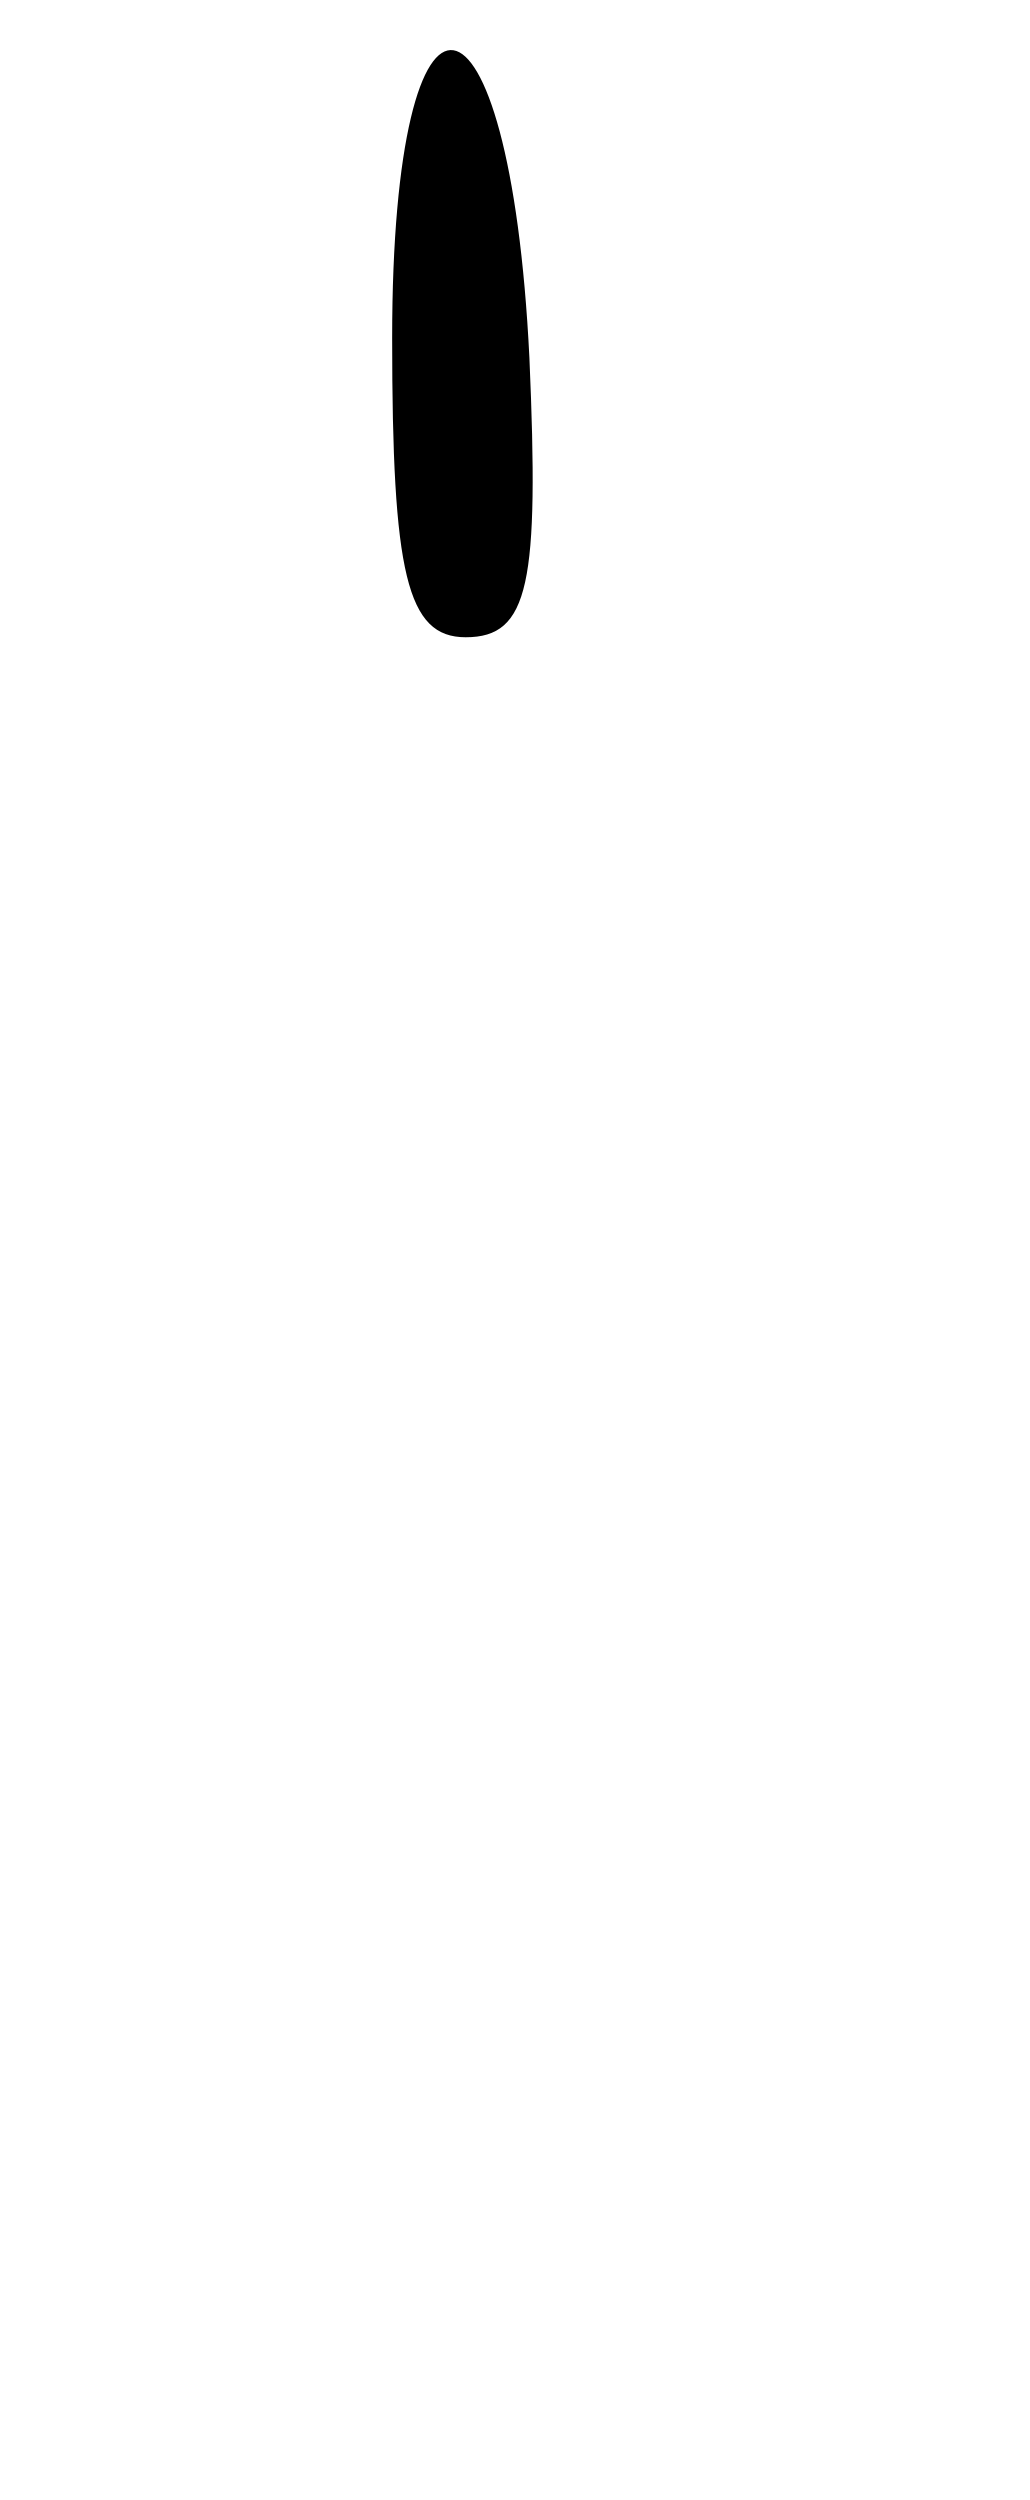
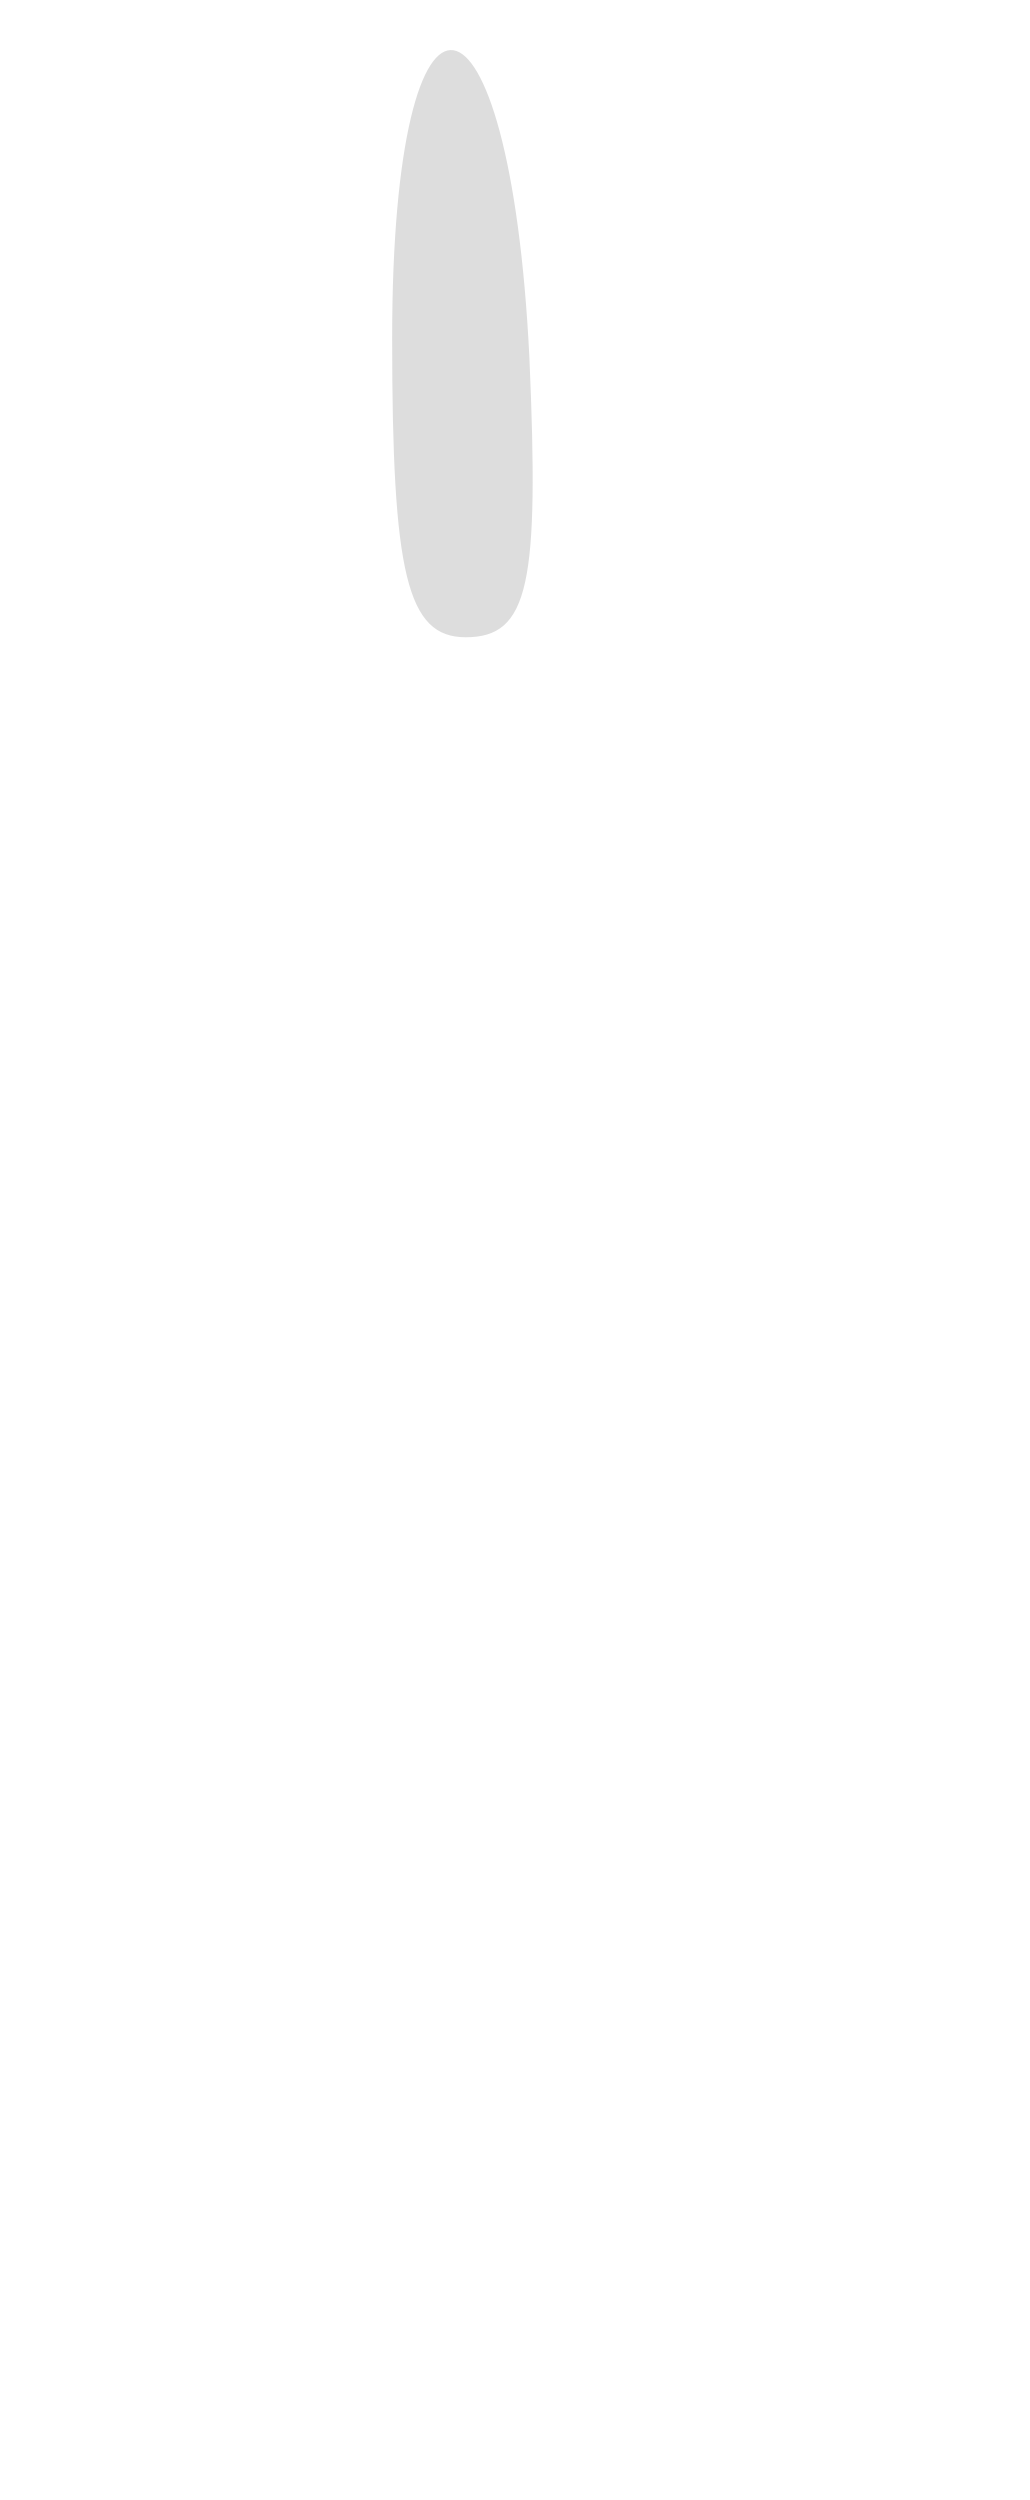
<svg xmlns="http://www.w3.org/2000/svg" version="1.0" width="21pt" height="51pt" viewBox="0 0 21 51" preserveAspectRatio="xMidYMid meet">
-   <g transform="translate(0,51) scale(0.1,-0.1)" fill="#000000" stroke="none">
+   <g transform="translate(0,51) scale(0.1,-0.1)" fill="#dddddd" stroke="none">
    <path d="M80 441 c0 -48 3 -61 15 -61 13 0 15 11 13 57 -4 81 -28 85 -28 4z" />
  </g>
</svg>
